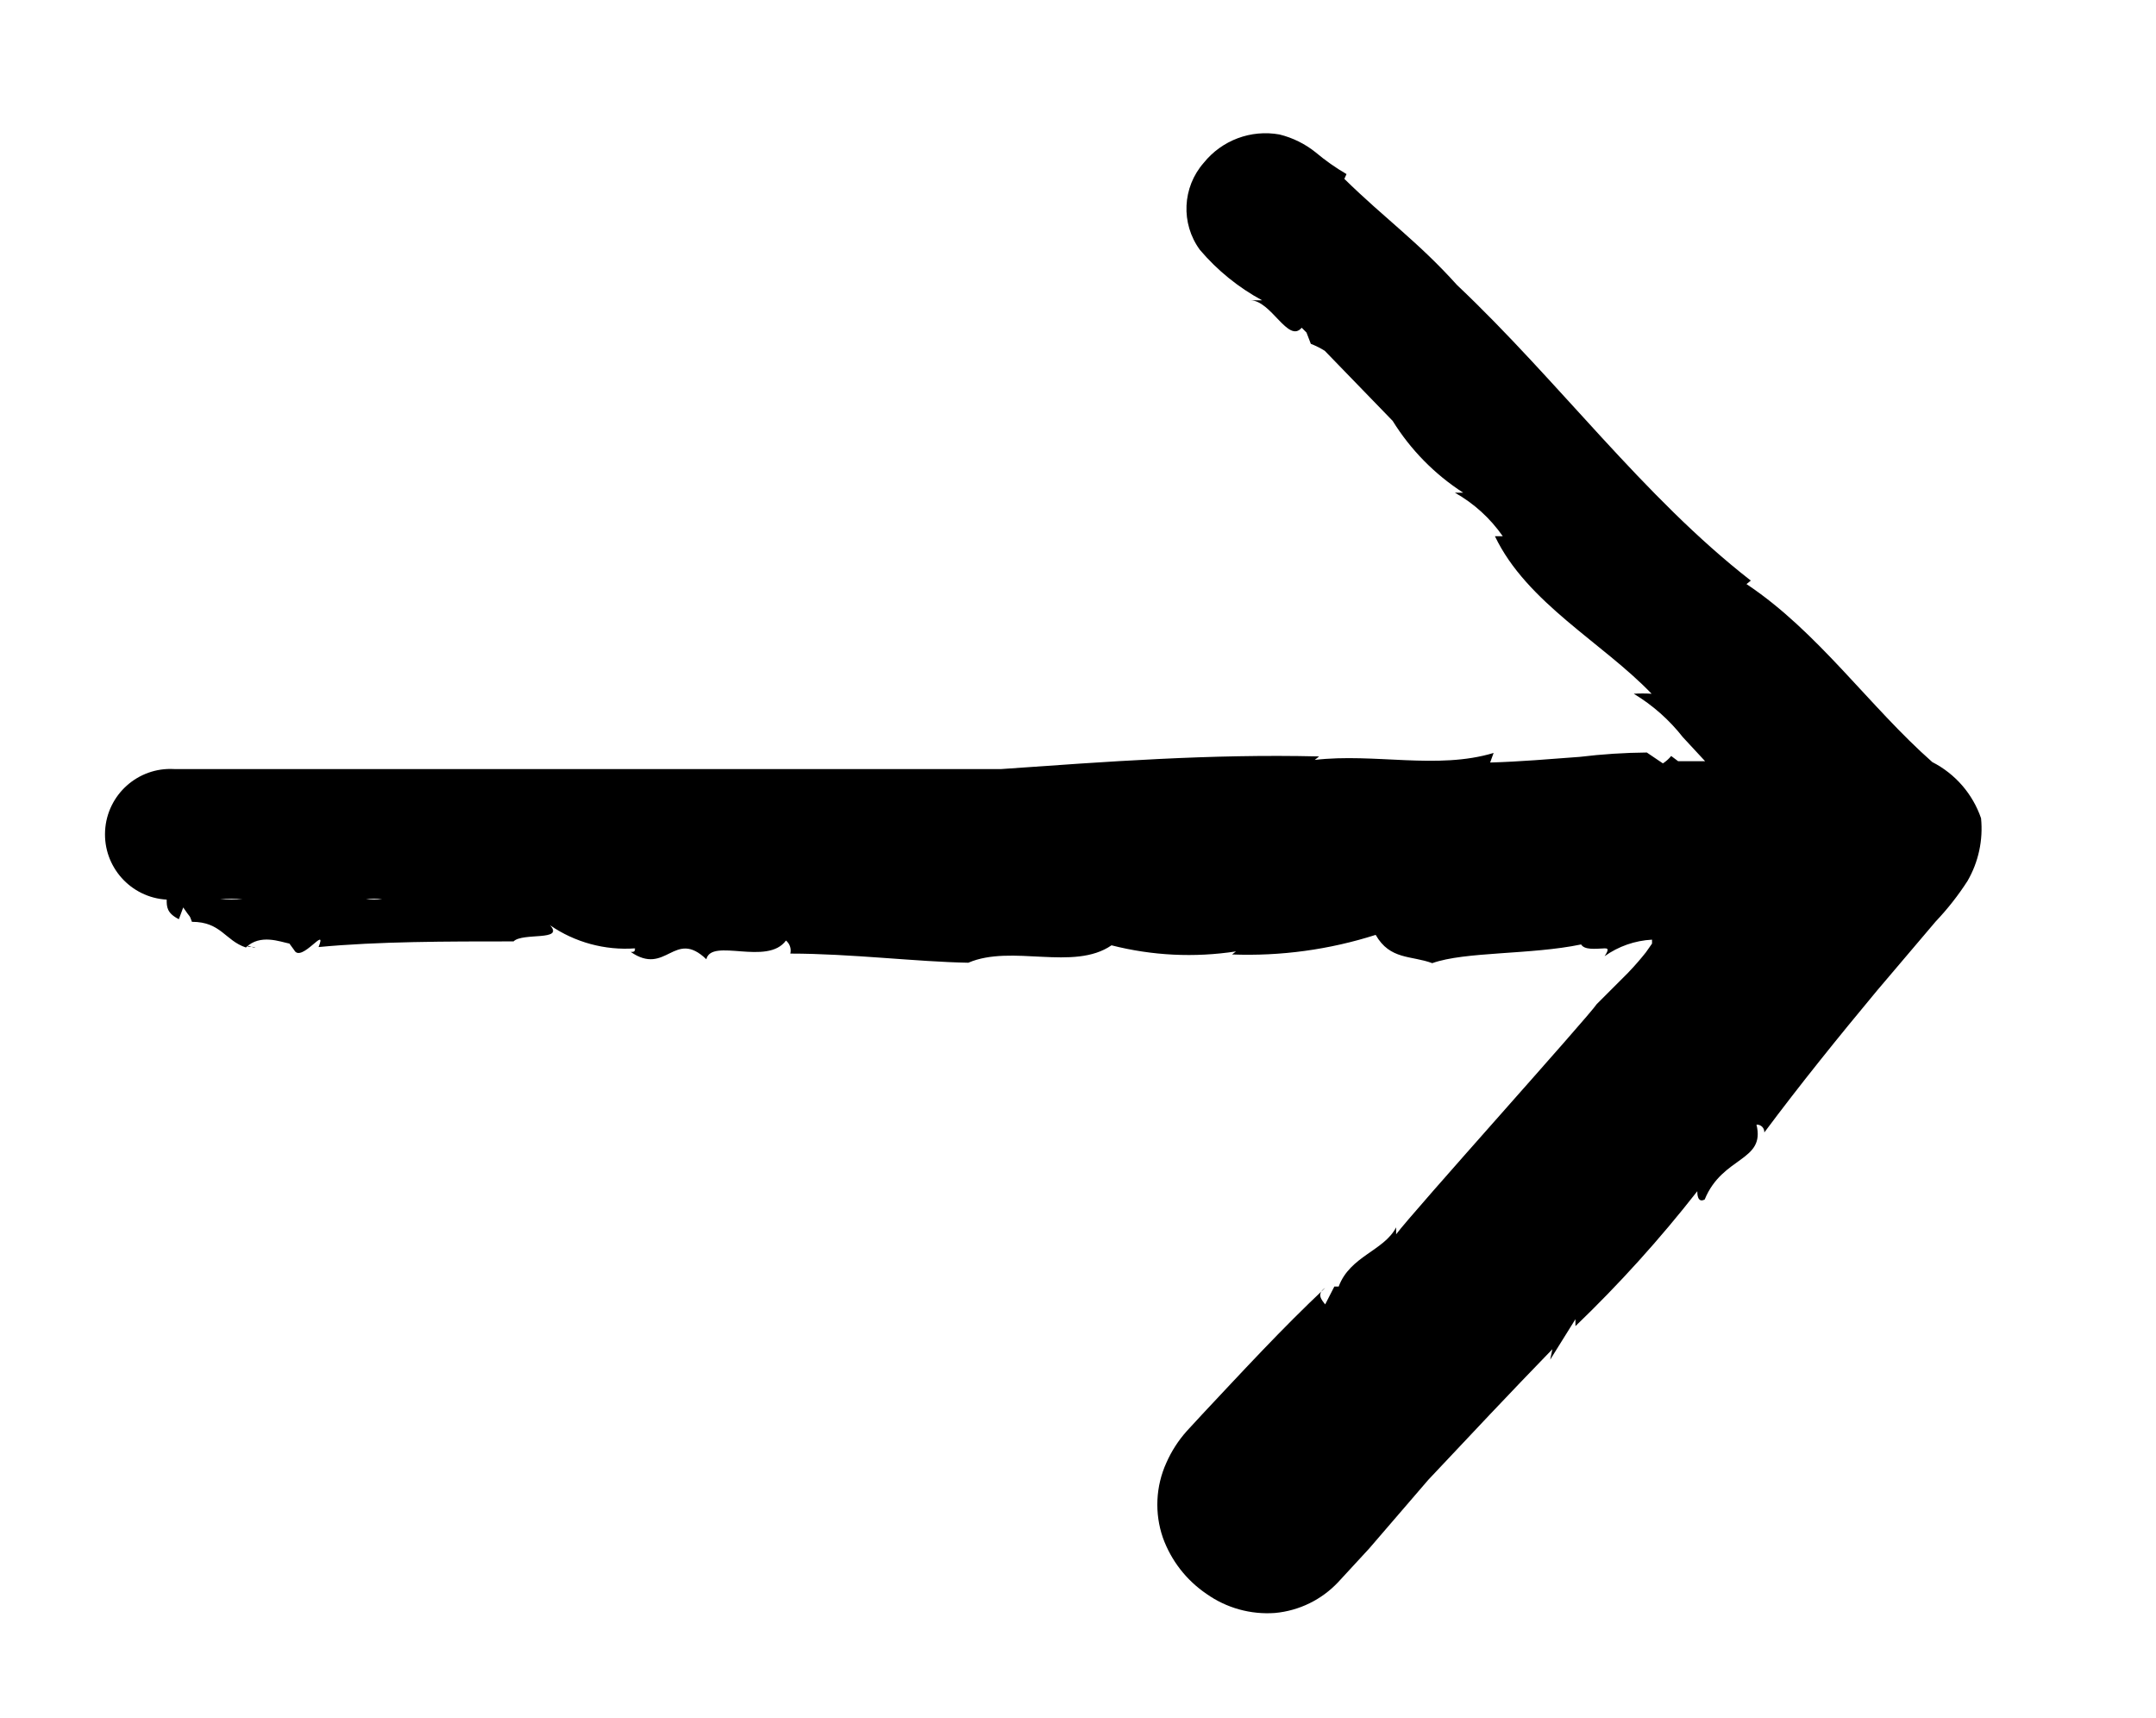
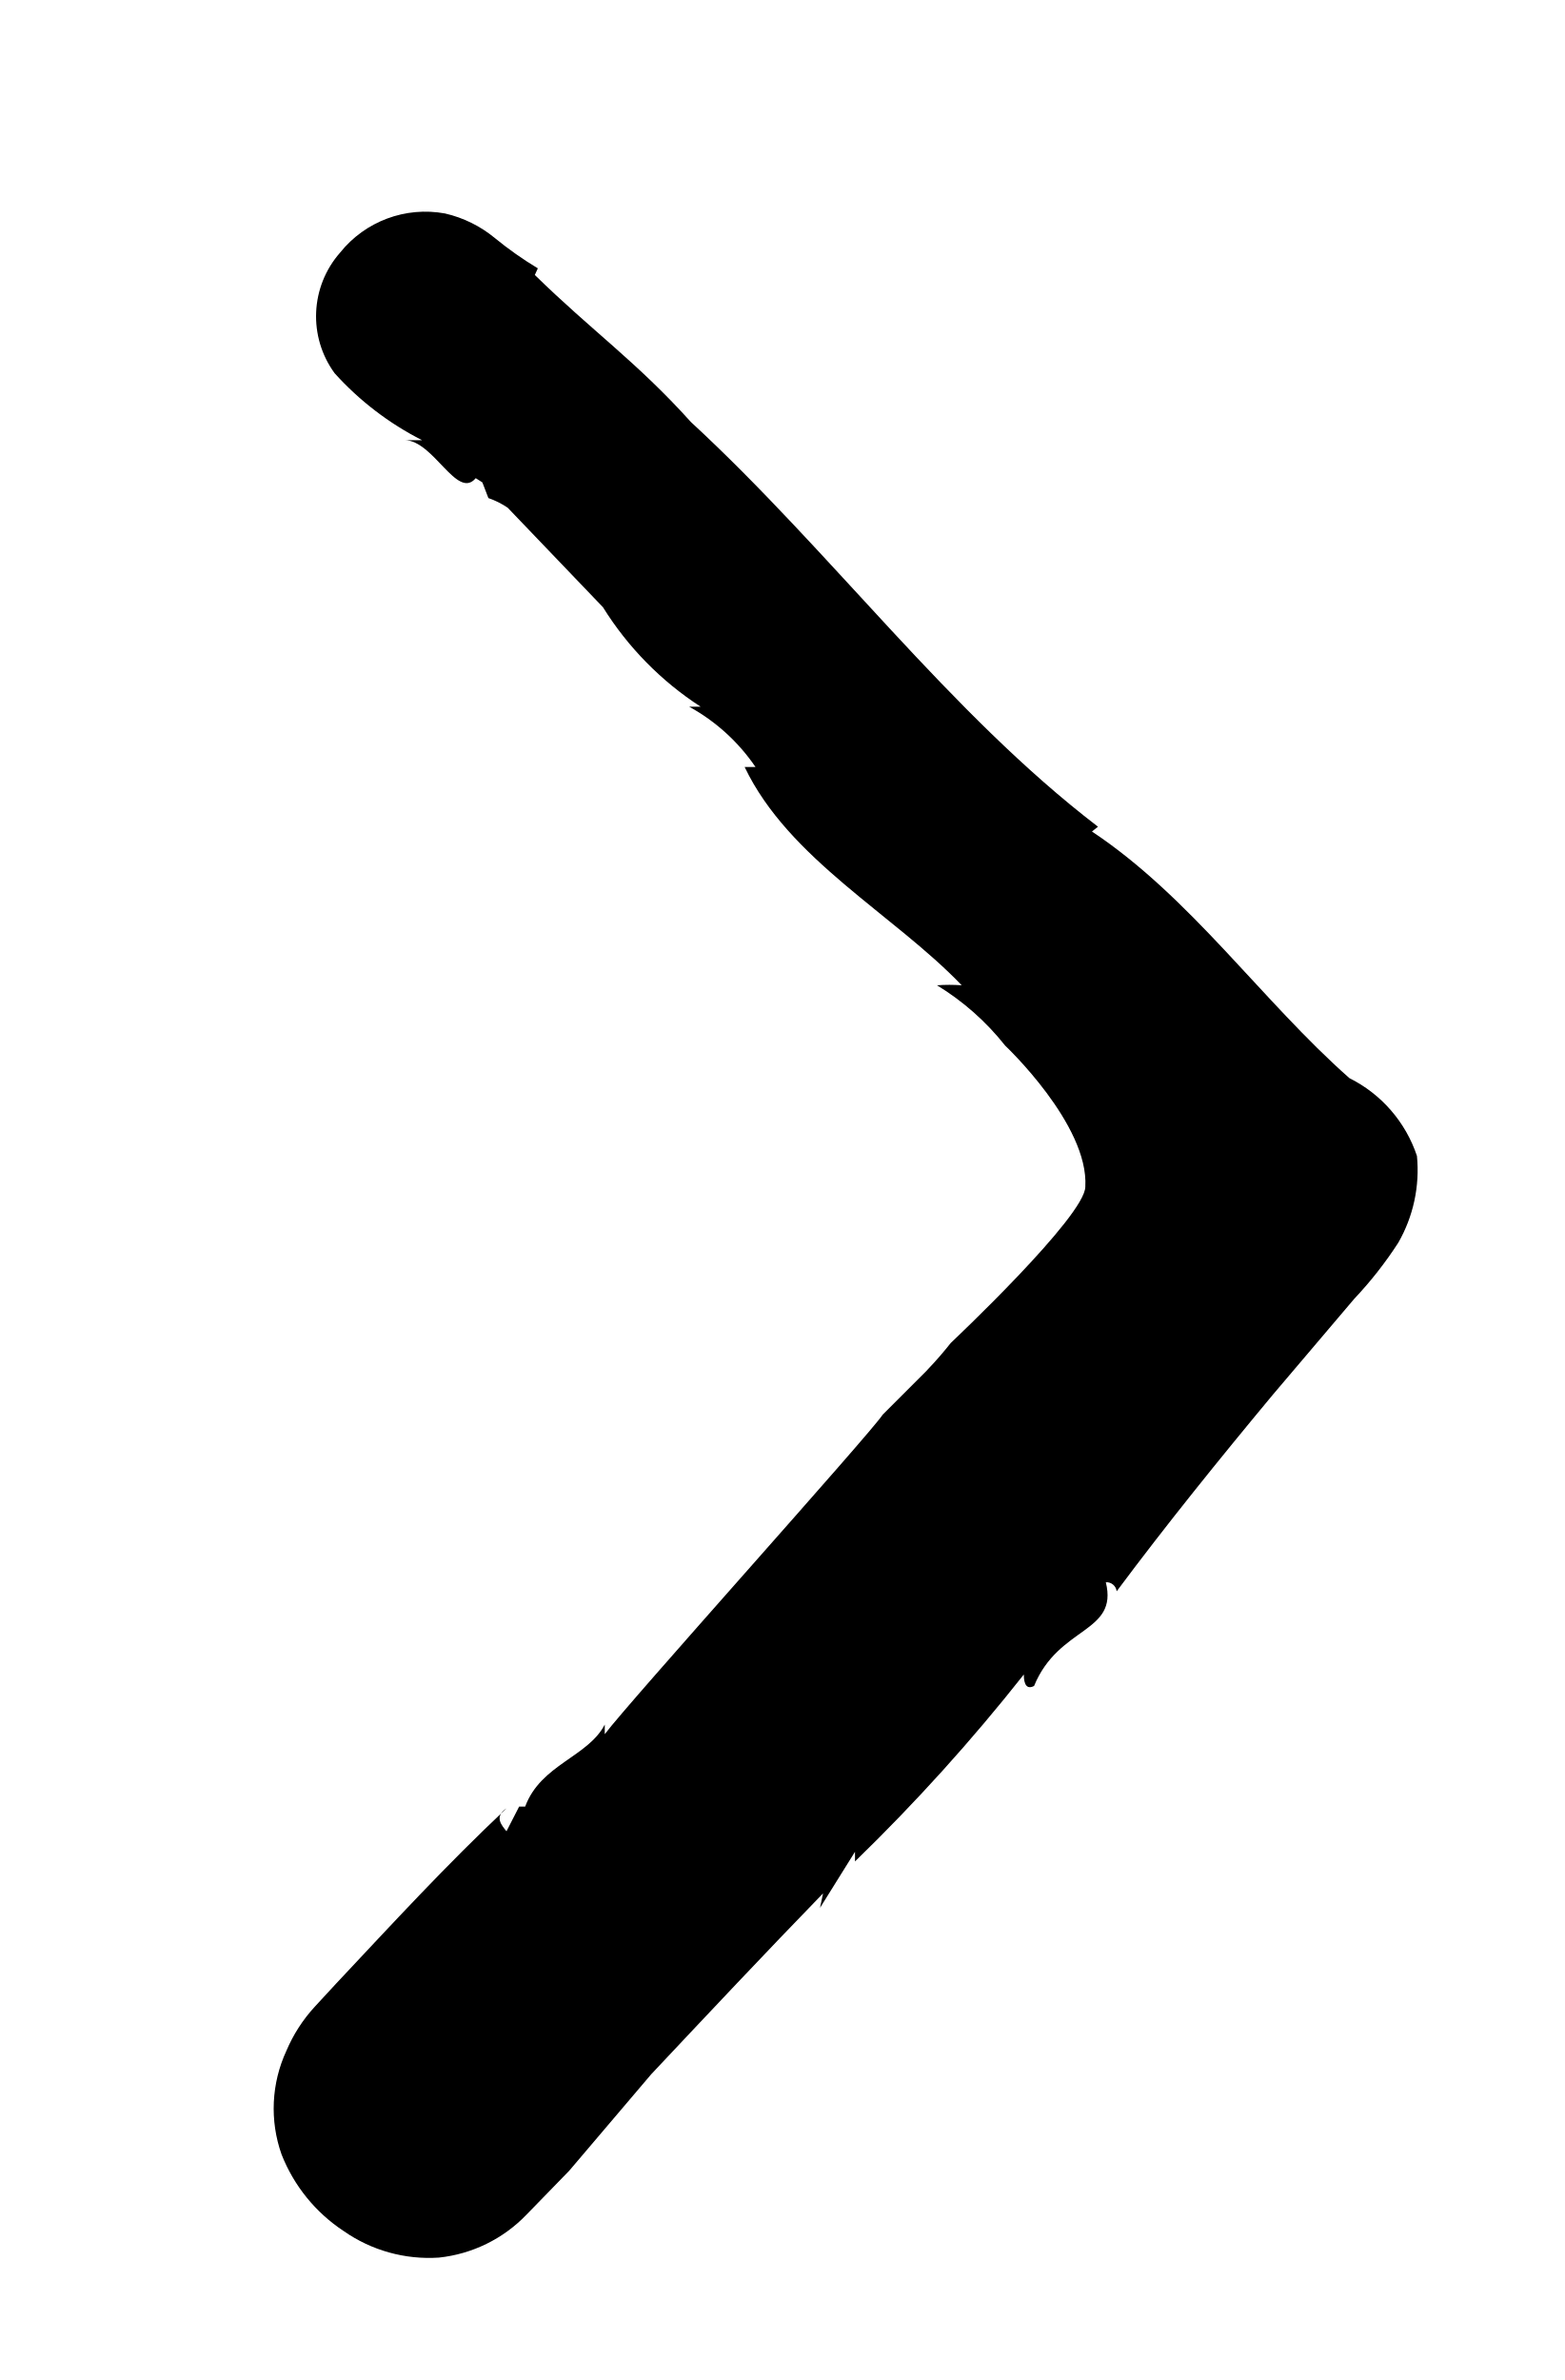
- <svg xmlns="http://www.w3.org/2000/svg" id="Calque_1" data-name="Calque 1" viewBox="0 0 49.54 39.47">
-   <path d="M32.08,28.36c0-.05,0-.05,0-.16-.28.54-1.06.66-1.32,1.36l-.1,0-.21.41c-.08-.1-.21-.24,0-.38-1,.94-1.89,1.91-2.82,2.9l-.36.39a2.77,2.77,0,0,0-.47.73,2.33,2.33,0,0,0-.08,1.72,2.64,2.64,0,0,0,1,1.29,2.42,2.42,0,0,0,1.58.44,2.28,2.28,0,0,0,1.45-.71l.71-.77L32.82,34c.94-1,1.88-2,2.85-3l-.05.24.58-.93c0,.05,0,.1,0,.16A29.44,29.44,0,0,0,39,27.37c0,.05,0,.28.17.19.41-1,1.4-.87,1.19-1.72a.17.17,0,0,1,.18.18c.82-1.1,1.7-2.19,2.59-3.26l1.35-1.59a6.29,6.29,0,0,0,.73-.93,2.4,2.4,0,0,0,.31-1.44,2.28,2.28,0,0,0-1.12-1.29c-1.45-1.28-2.63-3-4.27-4.09l.1-.08c-2.47-1.92-4.42-4.59-6.75-6.79-.9-1-1.64-1.51-2.59-2.44L30.94,4a5,5,0,0,1-.71-.5,2.15,2.15,0,0,0-.83-.41,1.82,1.82,0,0,0-1.74.65,1.6,1.6,0,0,0-.09,2A5,5,0,0,0,29,6.9l-.27,0c.48,0,.87,1,1.18.63l.11.11.1.26a1.91,1.91,0,0,1,.32.16L32,9.67a5.27,5.27,0,0,0,1.62,1.65h-.19a3.34,3.34,0,0,1,1.1,1c-.05,0-.06,0-.18,0,.73,1.53,2.48,2.45,3.6,3.62a3.26,3.26,0,0,0-.41,0,4.16,4.16,0,0,1,1.13,1l.51.55,0,0h-.32l-.3,0-.16-.12a.83.83,0,0,1-.19.17l-.37-.25a13.86,13.86,0,0,0-1.54.1c-.68.05-1.36.11-2.06.13l.08-.22c-1.29.39-2.74,0-4.11.16l.1-.08c-2.51-.06-4.88.12-7.3.29H4a1.5,1.5,0,0,0-.17,3c0,.16,0,.31.28.45l.1-.27c.18.27.13.14.2.33.67,0,.76.43,1.24.59v0c.33-.32.79-.13,1-.09l.11.15c.16.31.77-.6.56-.07,1.37-.13,2.95-.13,4.48-.13.21-.21,1.17,0,.84-.37a3.06,3.06,0,0,0,1.95.53c0,.05,0,.09-.1.08.82.57,1-.54,1.74.17.12-.5,1.4.16,1.83-.43a.3.3,0,0,1,.1.3c1.38,0,2.91.19,4.09.21,1-.43,2.42.2,3.29-.4a7.17,7.17,0,0,0,2.86.14l-.09.07a9.65,9.65,0,0,0,3.3-.45c.33.58.82.47,1.3.65.75-.27,2.27-.19,3.42-.43.08.13.32.1.54.09.06,0,.12,0,0,.18a2.07,2.07,0,0,1,1.09-.38c.09,0,.06,0,0,0l0,.09-.14.2c-.12.15-.22.27-.41.47l-.72.72C36.5,23.36,32.45,27.86,32.08,28.36Zm-27-7.71h.49A2,2,0,0,1,5.06,20.65Zm3.35,0h.35A1,1,0,0,1,8.41,20.65Z" />
-   <path d="M5.69,21.73c0,.05.12,0,.18.05Z" />
+ <svg xmlns="http://www.w3.org/2000/svg" id="Calque_1" data-name="Calque 1" viewBox="0 0 25.94 39.47">
+   <path d="M18,19.68c0,.49-2.23,2.59-2.23,2.59-.12.15-.22.27-.41.47l-.72.72c-.19.3-4.24,4.8-4.61,5.3V28.6c-.28.54-1.06.66-1.32,1.36h-.1l-.21.41c-.08-.1-.21-.24,0-.38-1,.94-1.89,1.91-2.82,2.9l-.36.39a2.54,2.54,0,0,0-.47.73,2.28,2.28,0,0,0-.08,1.72A2.71,2.71,0,0,0,5.7,37a2.47,2.47,0,0,0,1.58.44,2.36,2.36,0,0,0,1.45-.71L9.44,36,10.8,34.4c.94-1,1.88-2,2.85-3l-.05.24.58-.93v.16a31.59,31.59,0,0,0,2.8-3.1c0,.05,0,.28.17.19.41-1,1.4-.87,1.19-1.72a.17.17,0,0,1,.18.15v0c.82-1.1,1.7-2.19,2.59-3.26l1.35-1.59a6.49,6.49,0,0,0,.73-.93,2.42,2.42,0,0,0,.31-1.44,2.23,2.23,0,0,0-1.12-1.29c-1.45-1.28-2.63-3-4.27-4.09l.1-.08C15.74,11.82,13.79,9.15,11.46,7c-.9-1-1.64-1.51-2.59-2.44l.05-.11a6,6,0,0,1-.71-.5,2,2,0,0,0-.83-.41,1.81,1.81,0,0,0-1.74.65,1.6,1.6,0,0,0-.09,2A5,5,0,0,0,7,7.3H6.71c.48,0,.87,1,1.18.63L8,8l.1.26a1.37,1.37,0,0,1,.32.16L10,10.07a5.31,5.31,0,0,0,1.62,1.65h-.19a3.19,3.19,0,0,1,1.1,1h-.18c.73,1.53,2.48,2.45,3.6,3.62a2.81,2.81,0,0,0-.41,0,4.29,4.29,0,0,1,1.13,1S18.06,18.65,18,19.68Z" />
</svg>
